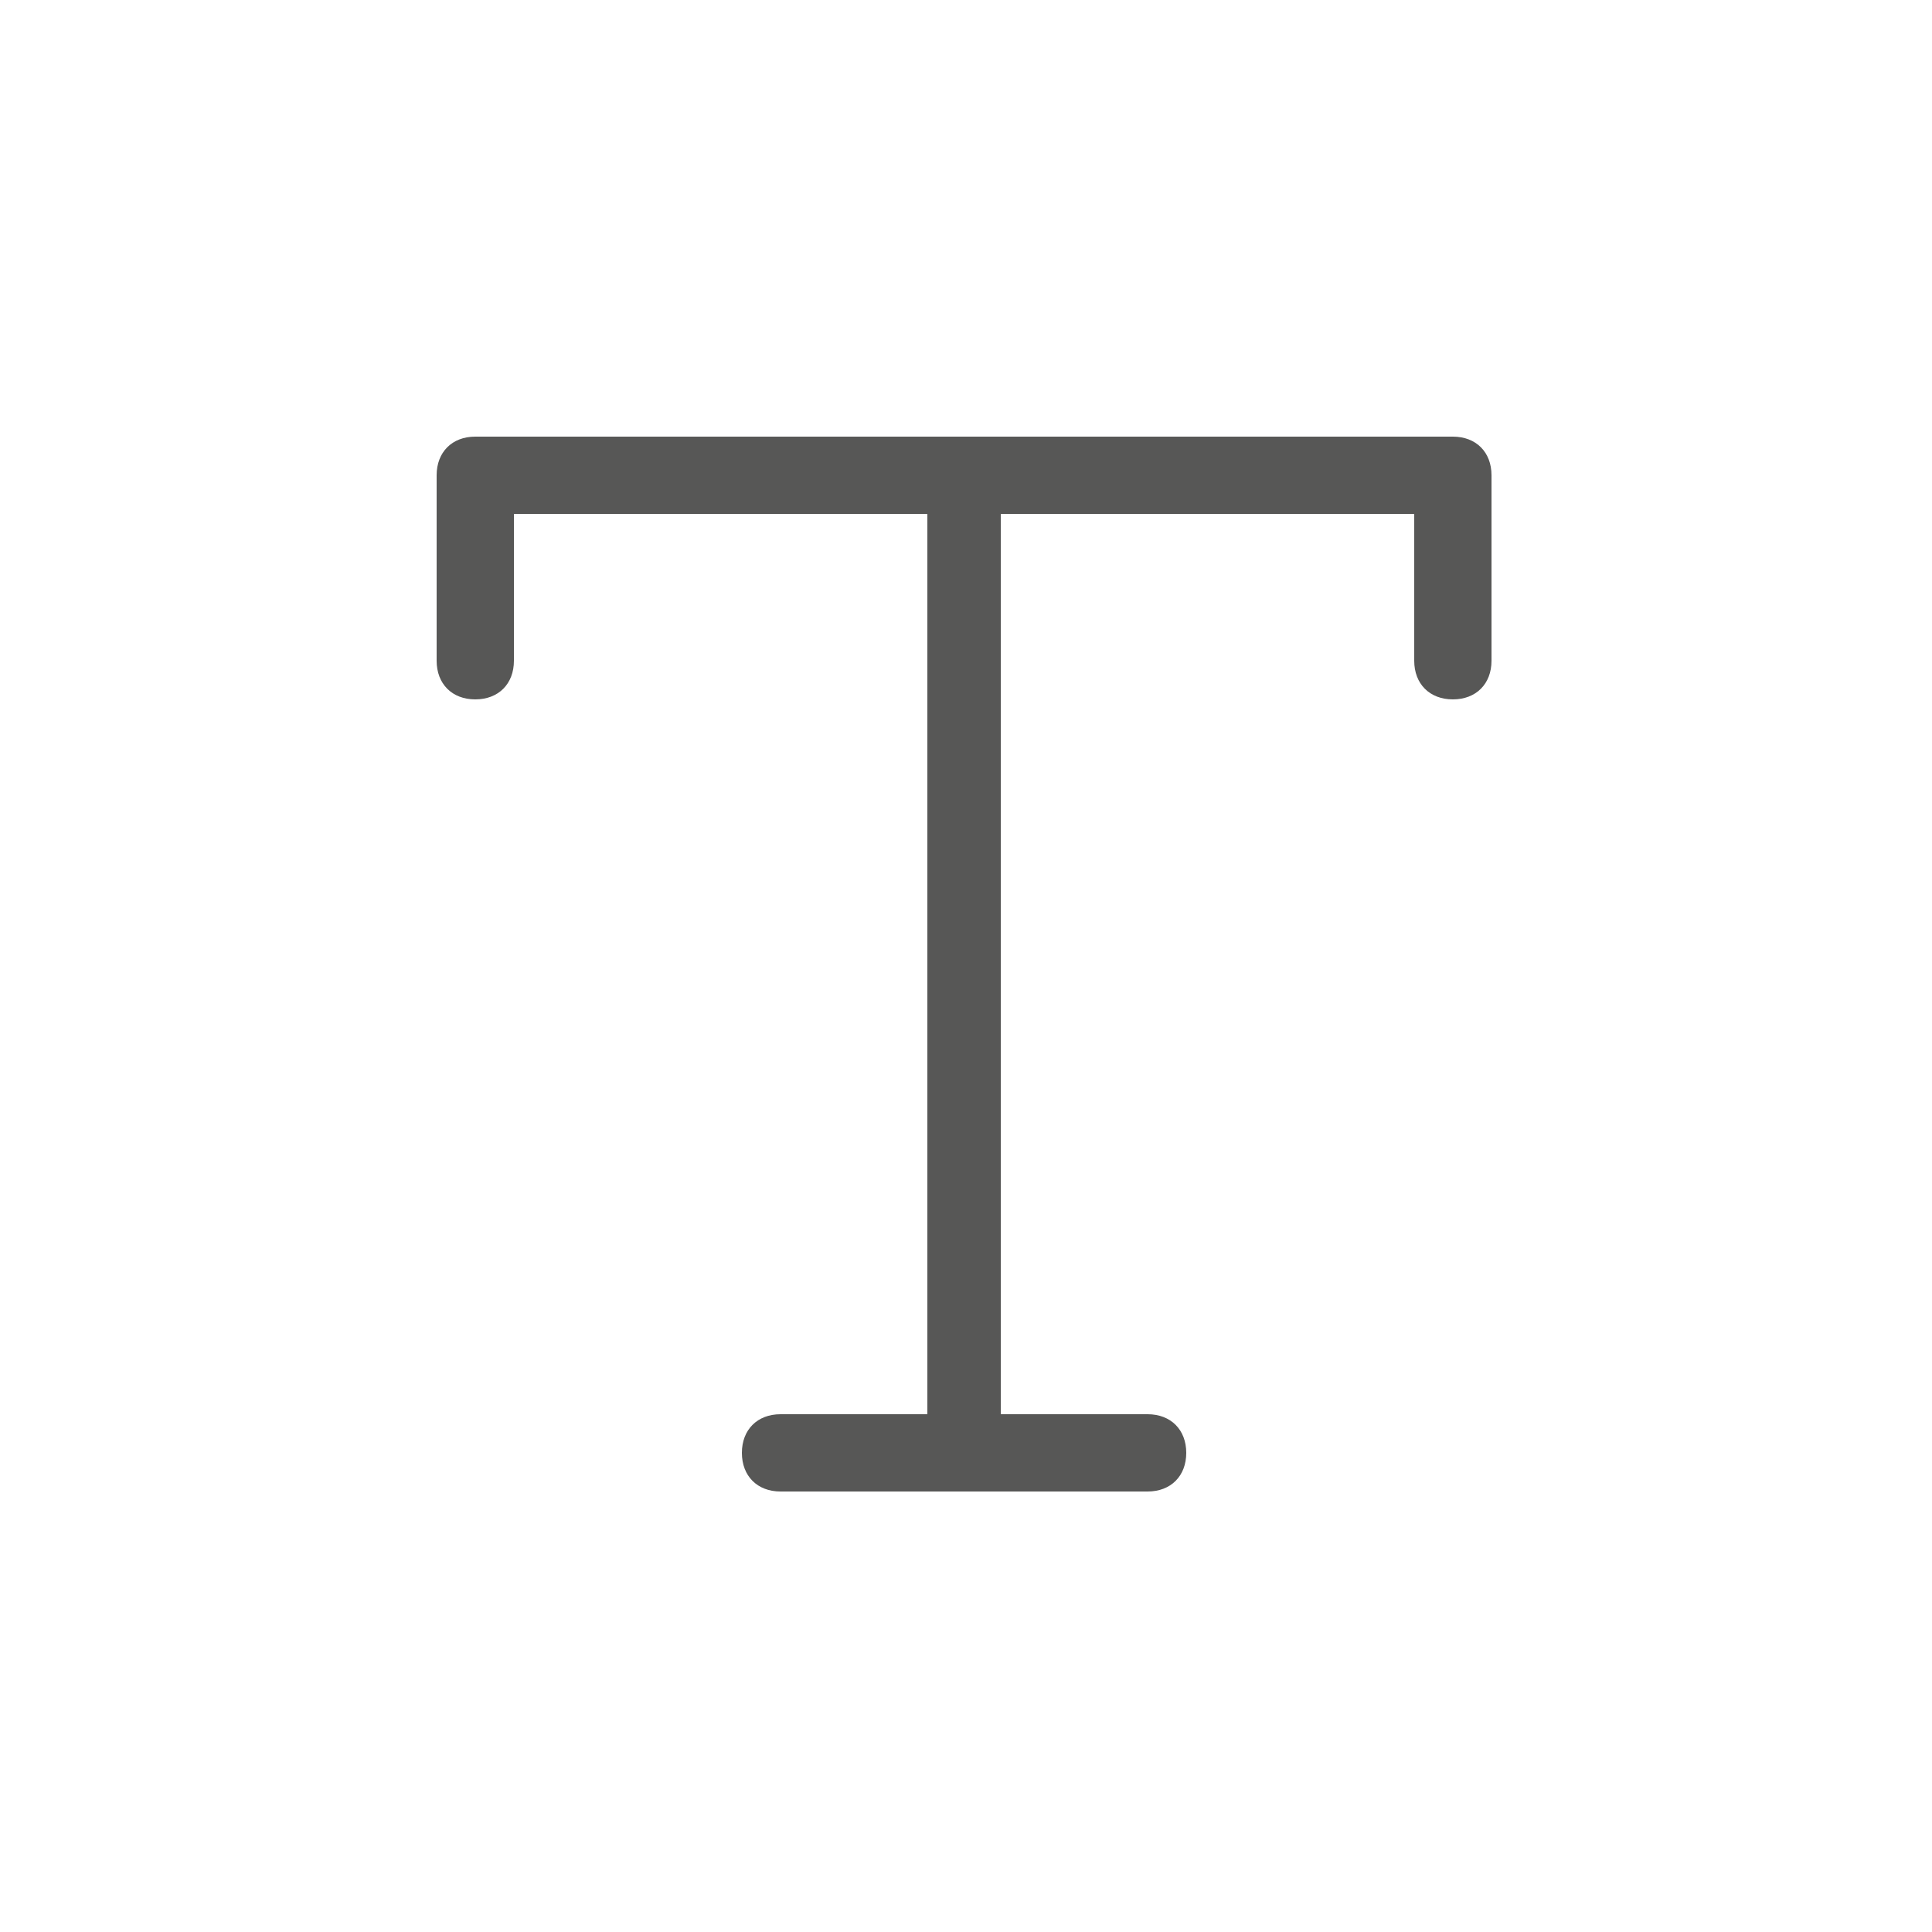
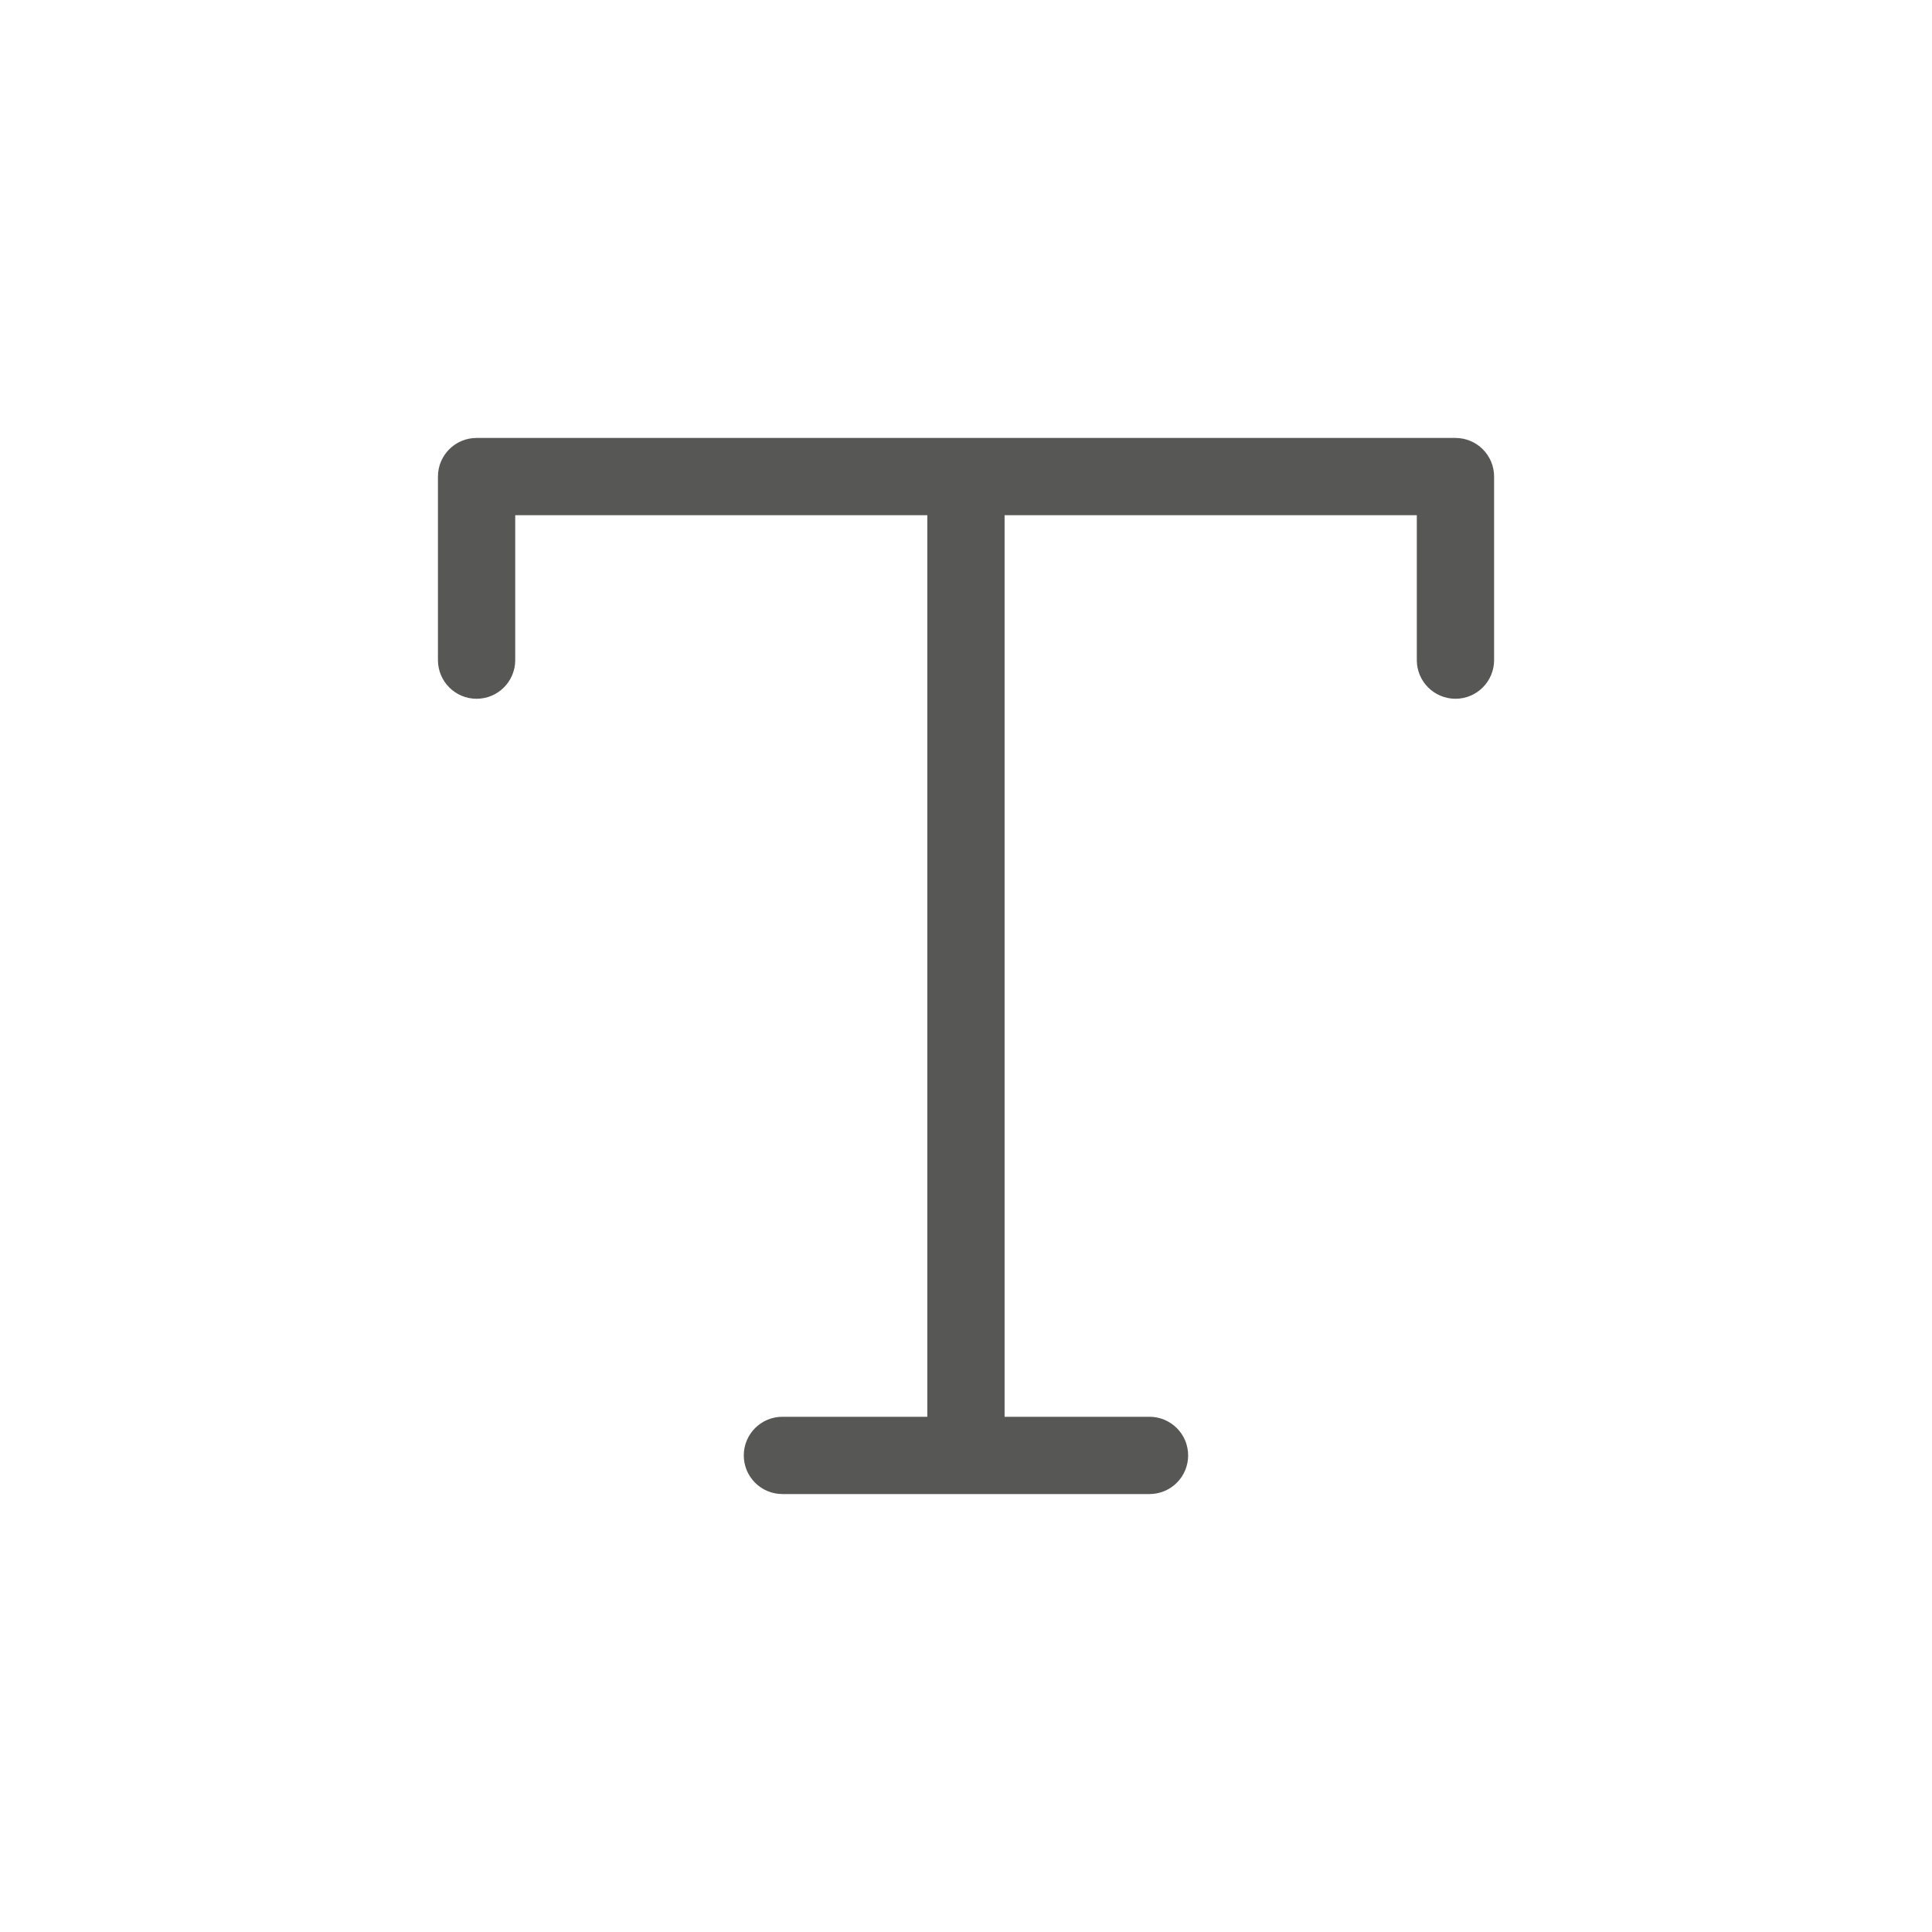
- <svg xmlns="http://www.w3.org/2000/svg" id="Layer_1" version="1.1" viewBox="0 0 50 50">
-   <defs>
-     <style>
-       .st0 {
-         fill: #575756;
-       }
-     </style>
-   </defs>
-   <path class="st0" d="M37.7,11.3H12.3c-.6,0-1,.4-1,1v4.8c0,.6.4,1,1,1s1-.4,1-1v-3.8h10.7v23.3h-3.8c-.6,0-1,.4-1,1s.4,1,1,1h9.5c.6,0,1-.4,1-1s-.4-1-1-1h-3.8V13.3h10.7v3.8c0,.6.4,1,1,1s1-.4,1-1v-4.8c0-.6-.4-1-1-1Z" />
+ <svg xmlns="http://www.w3.org/2000/svg" width="50" height="50" viewBox="0 0 50 50" fill="none">
+   <path d="M37.667 11.334C38.219 11.334 38.667 11.781 38.667 12.334V17.084C38.667 17.636 38.219 18.084 37.667 18.084C37.115 18.083 36.667 17.636 36.667 17.084V13.334L25.999 13.334L25.999 36.666H29.749C30.301 36.667 30.749 37.114 30.749 37.666C30.749 38.219 30.301 38.666 29.749 38.666H20.249C19.697 38.666 19.249 38.219 19.249 37.666C19.249 37.114 19.697 36.666 20.249 36.666H23.999L23.999 13.334L13.334 13.334V17.084C13.334 17.636 12.886 18.084 12.334 18.084C11.782 18.084 11.334 17.636 11.334 17.084L11.334 12.334C11.334 11.781 11.782 11.334 12.334 11.334L37.667 11.334Z" fill="#575756" />
</svg>
